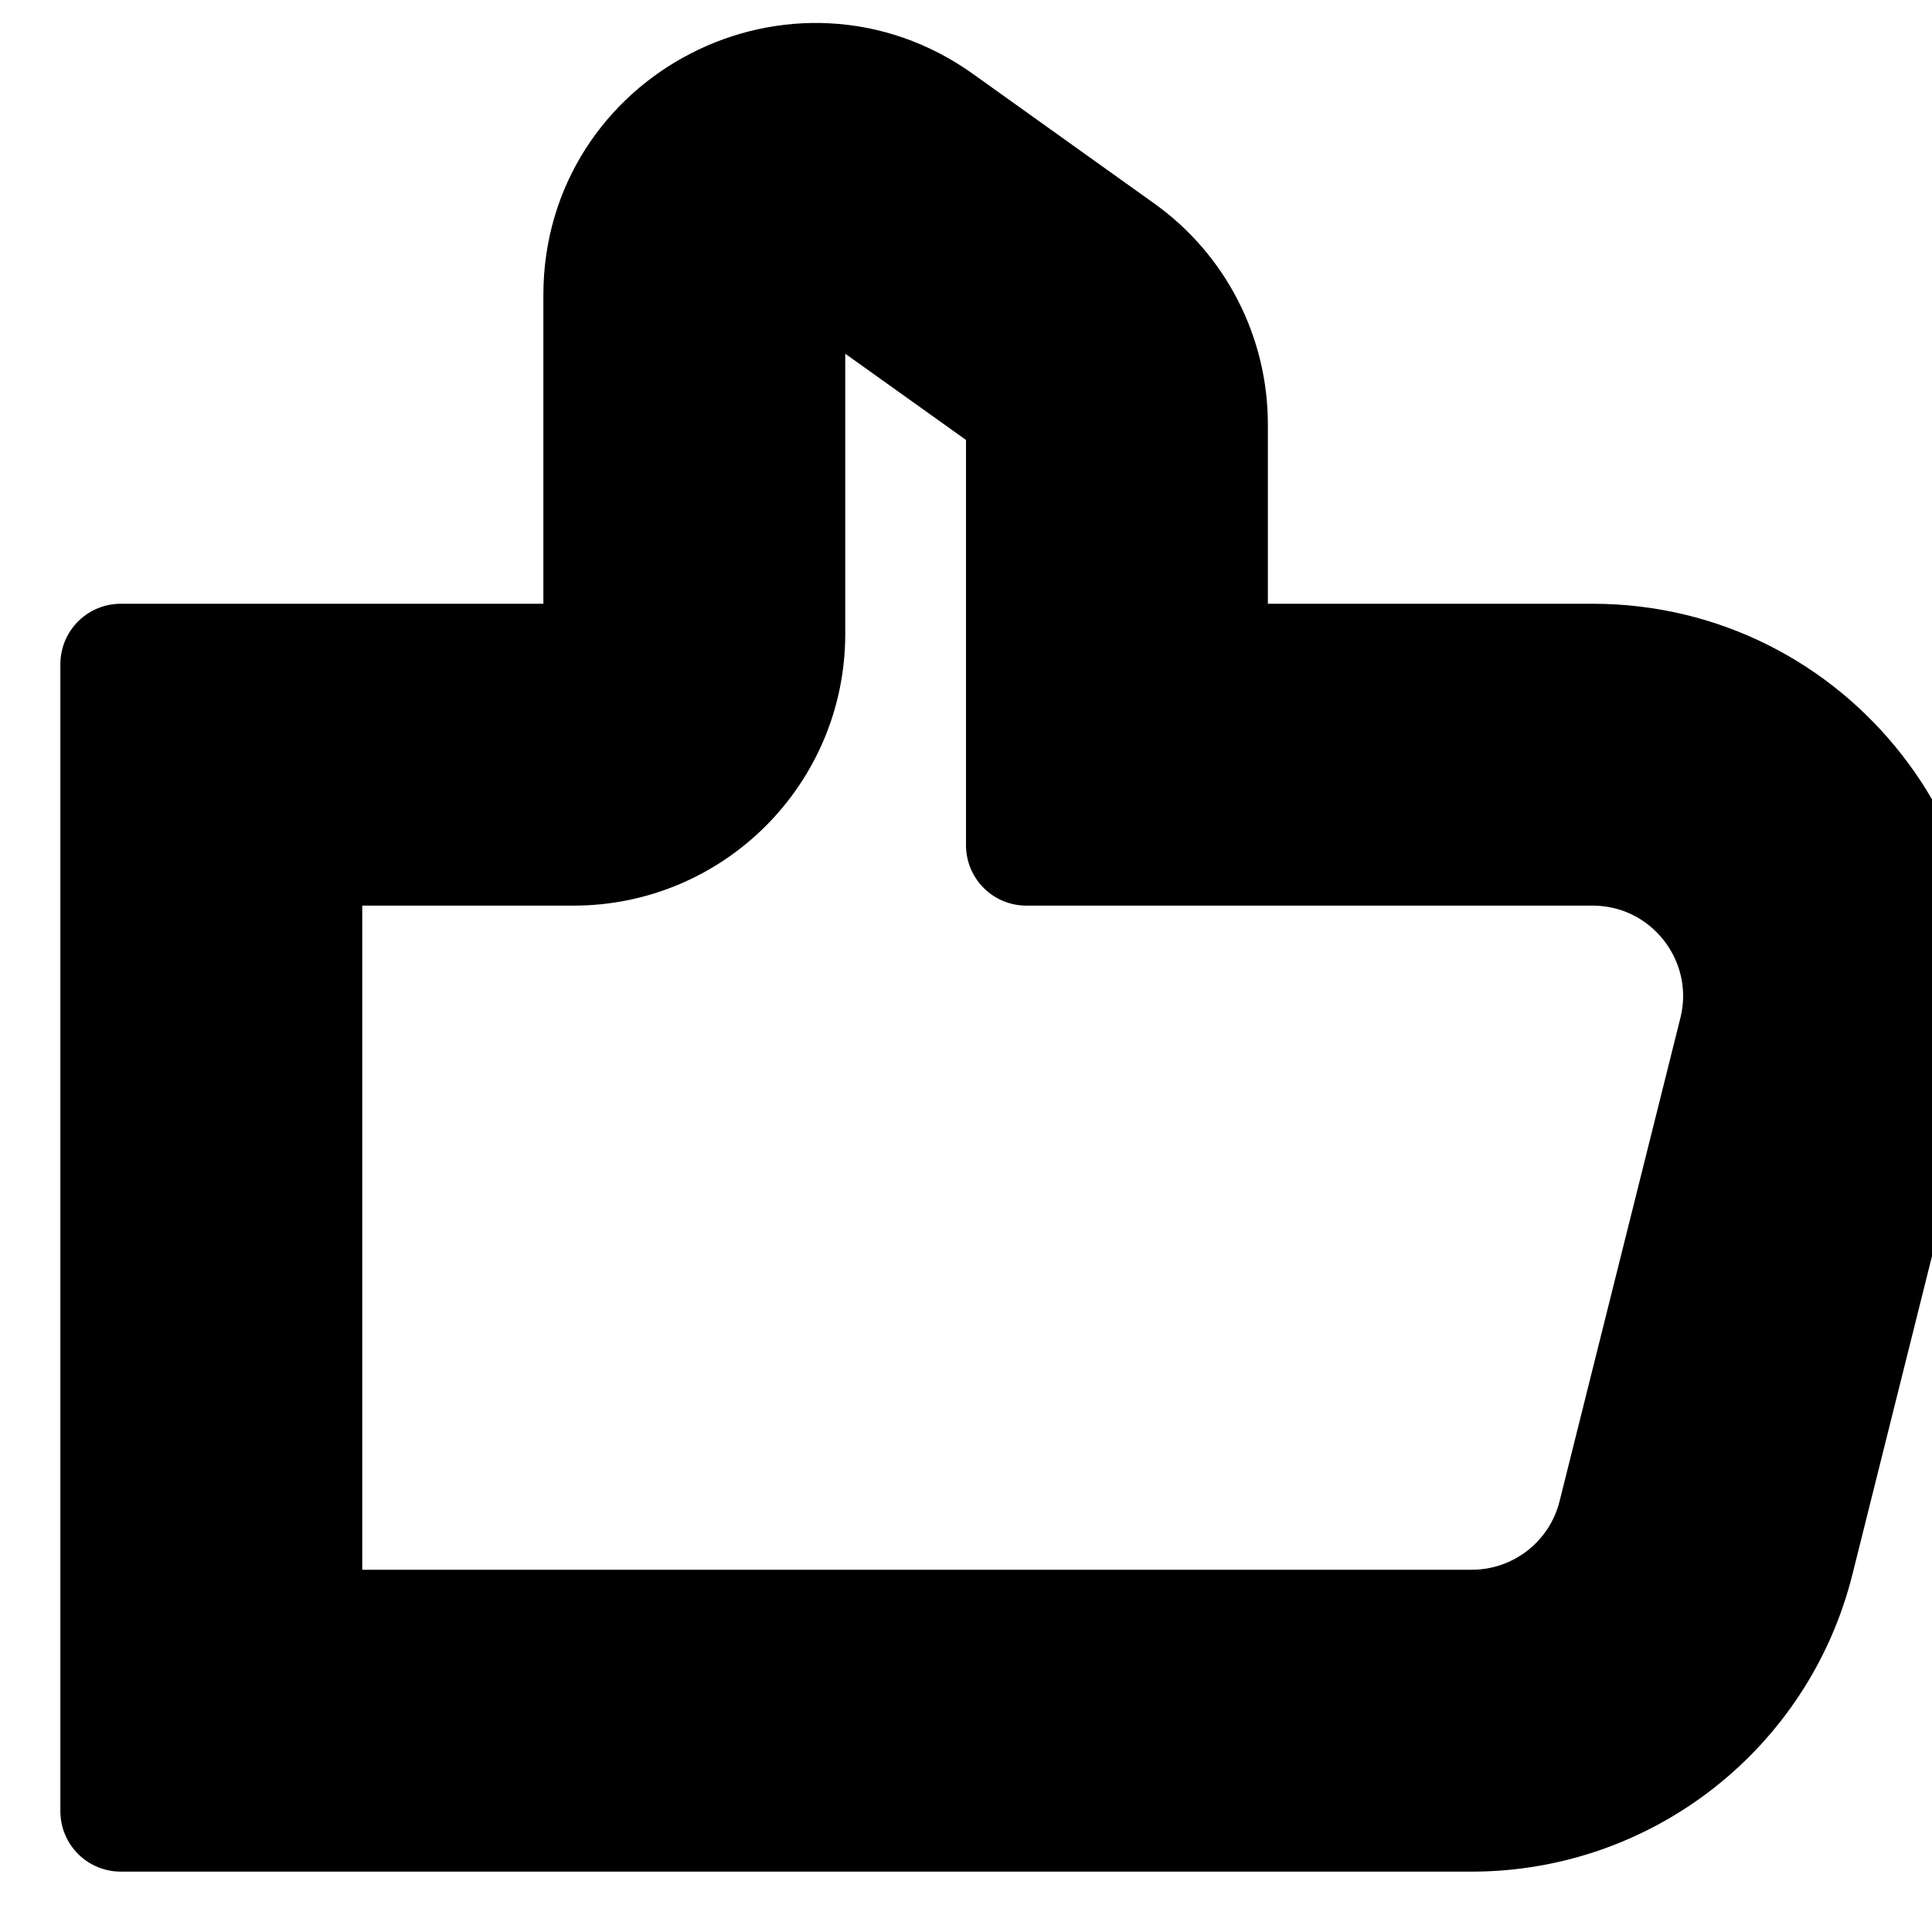
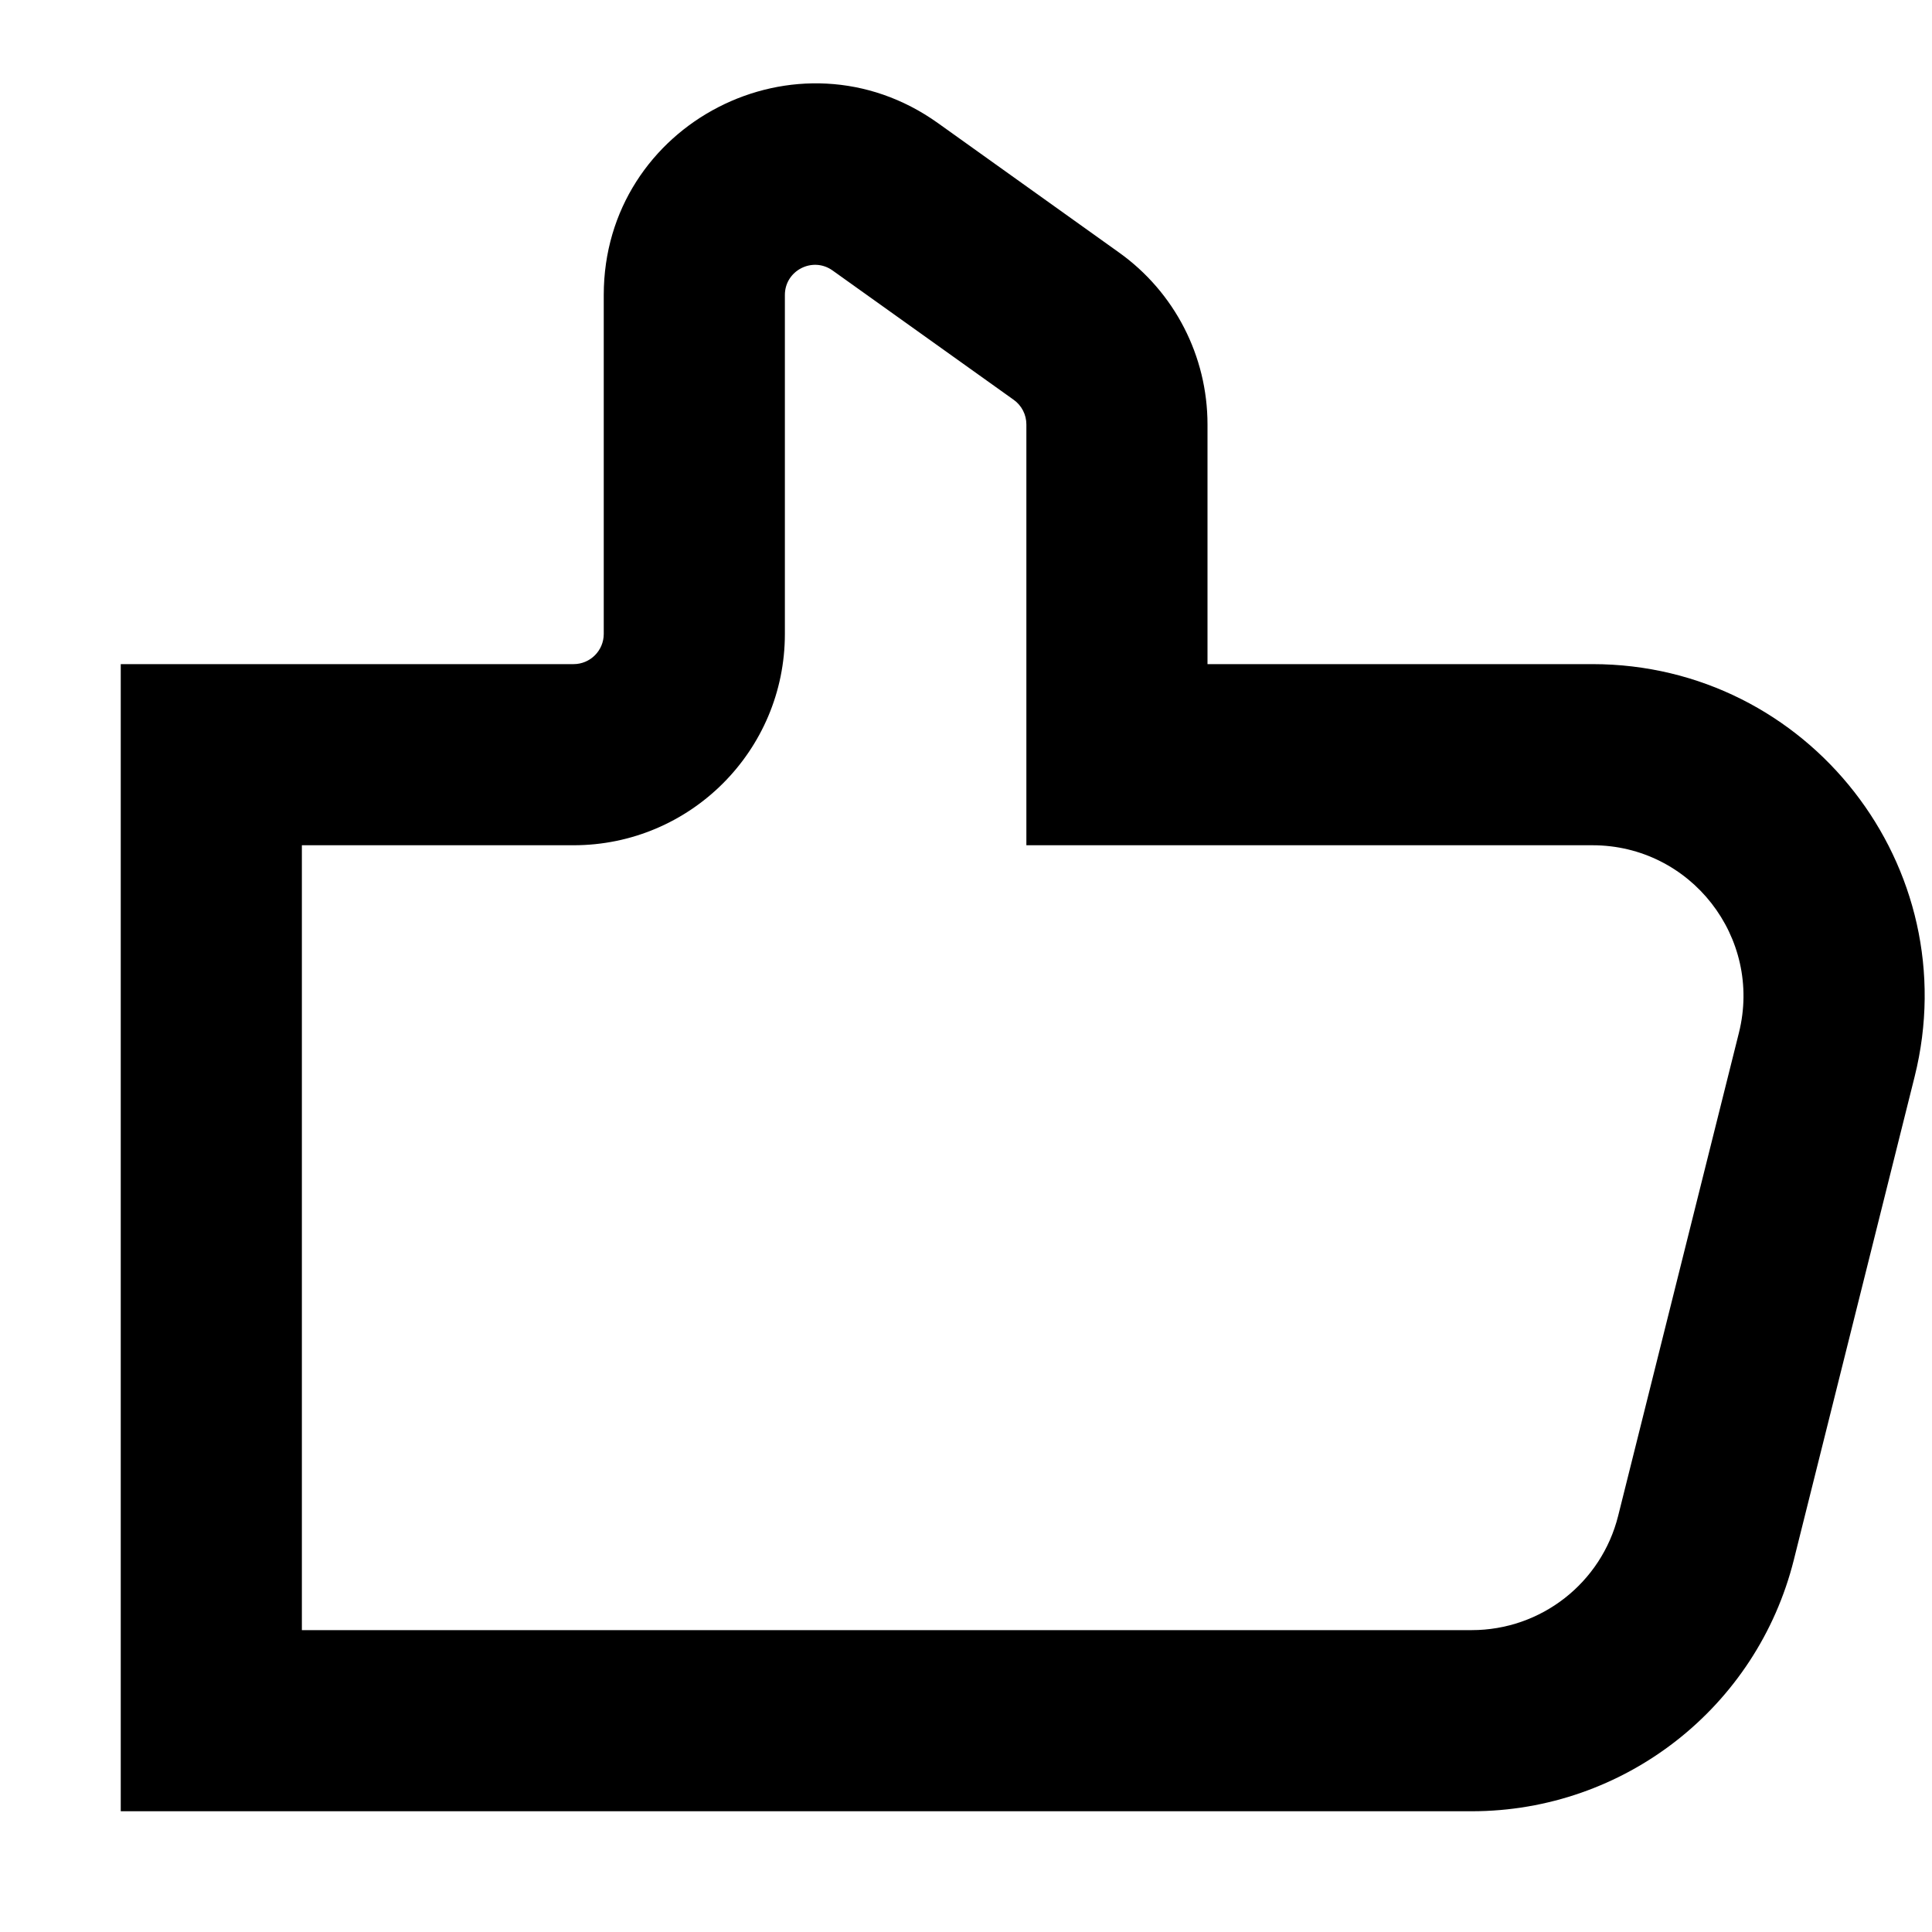
- <svg xmlns="http://www.w3.org/2000/svg" height="24" stroke-linejoin="round" viewBox="0 0 16 16" width="24" stroke="currentColor">
+ <svg xmlns="http://www.w3.org/2000/svg" height="24" stroke-linejoin="round" viewBox="0 0 16 16" width="24">
  <path d="M6.895 2.24C6.73 2.122 6.5 2.24 6.5 2.443V5.25C6.5 6.217 5.716 7 4.75 7H2.5V13.5H12.188C12.762 13.5 13.262 13.11 13.401 12.553L14.401 8.553C14.598 7.764 14.002 7 13.188 7H9.25H8.5V6.25V3.515C8.5 3.434 8.461 3.358 8.395 3.311L6.895 2.24ZM5 2.443C5 1.02 6.609 0.192 7.767 1.019L9.267 2.091C9.727 2.419 10 2.949 10 3.515V5.5H13.188C14.977 5.5 16.29 7.181 15.856 8.917L14.856 12.917C14.55 14.141 13.45 15 12.188 15H1.75H1V14.25V6.25V5.5H1.75H4.75C4.888 5.5 5 5.388 5 5.25V2.443Z" fill="currentColor" />
</svg>
